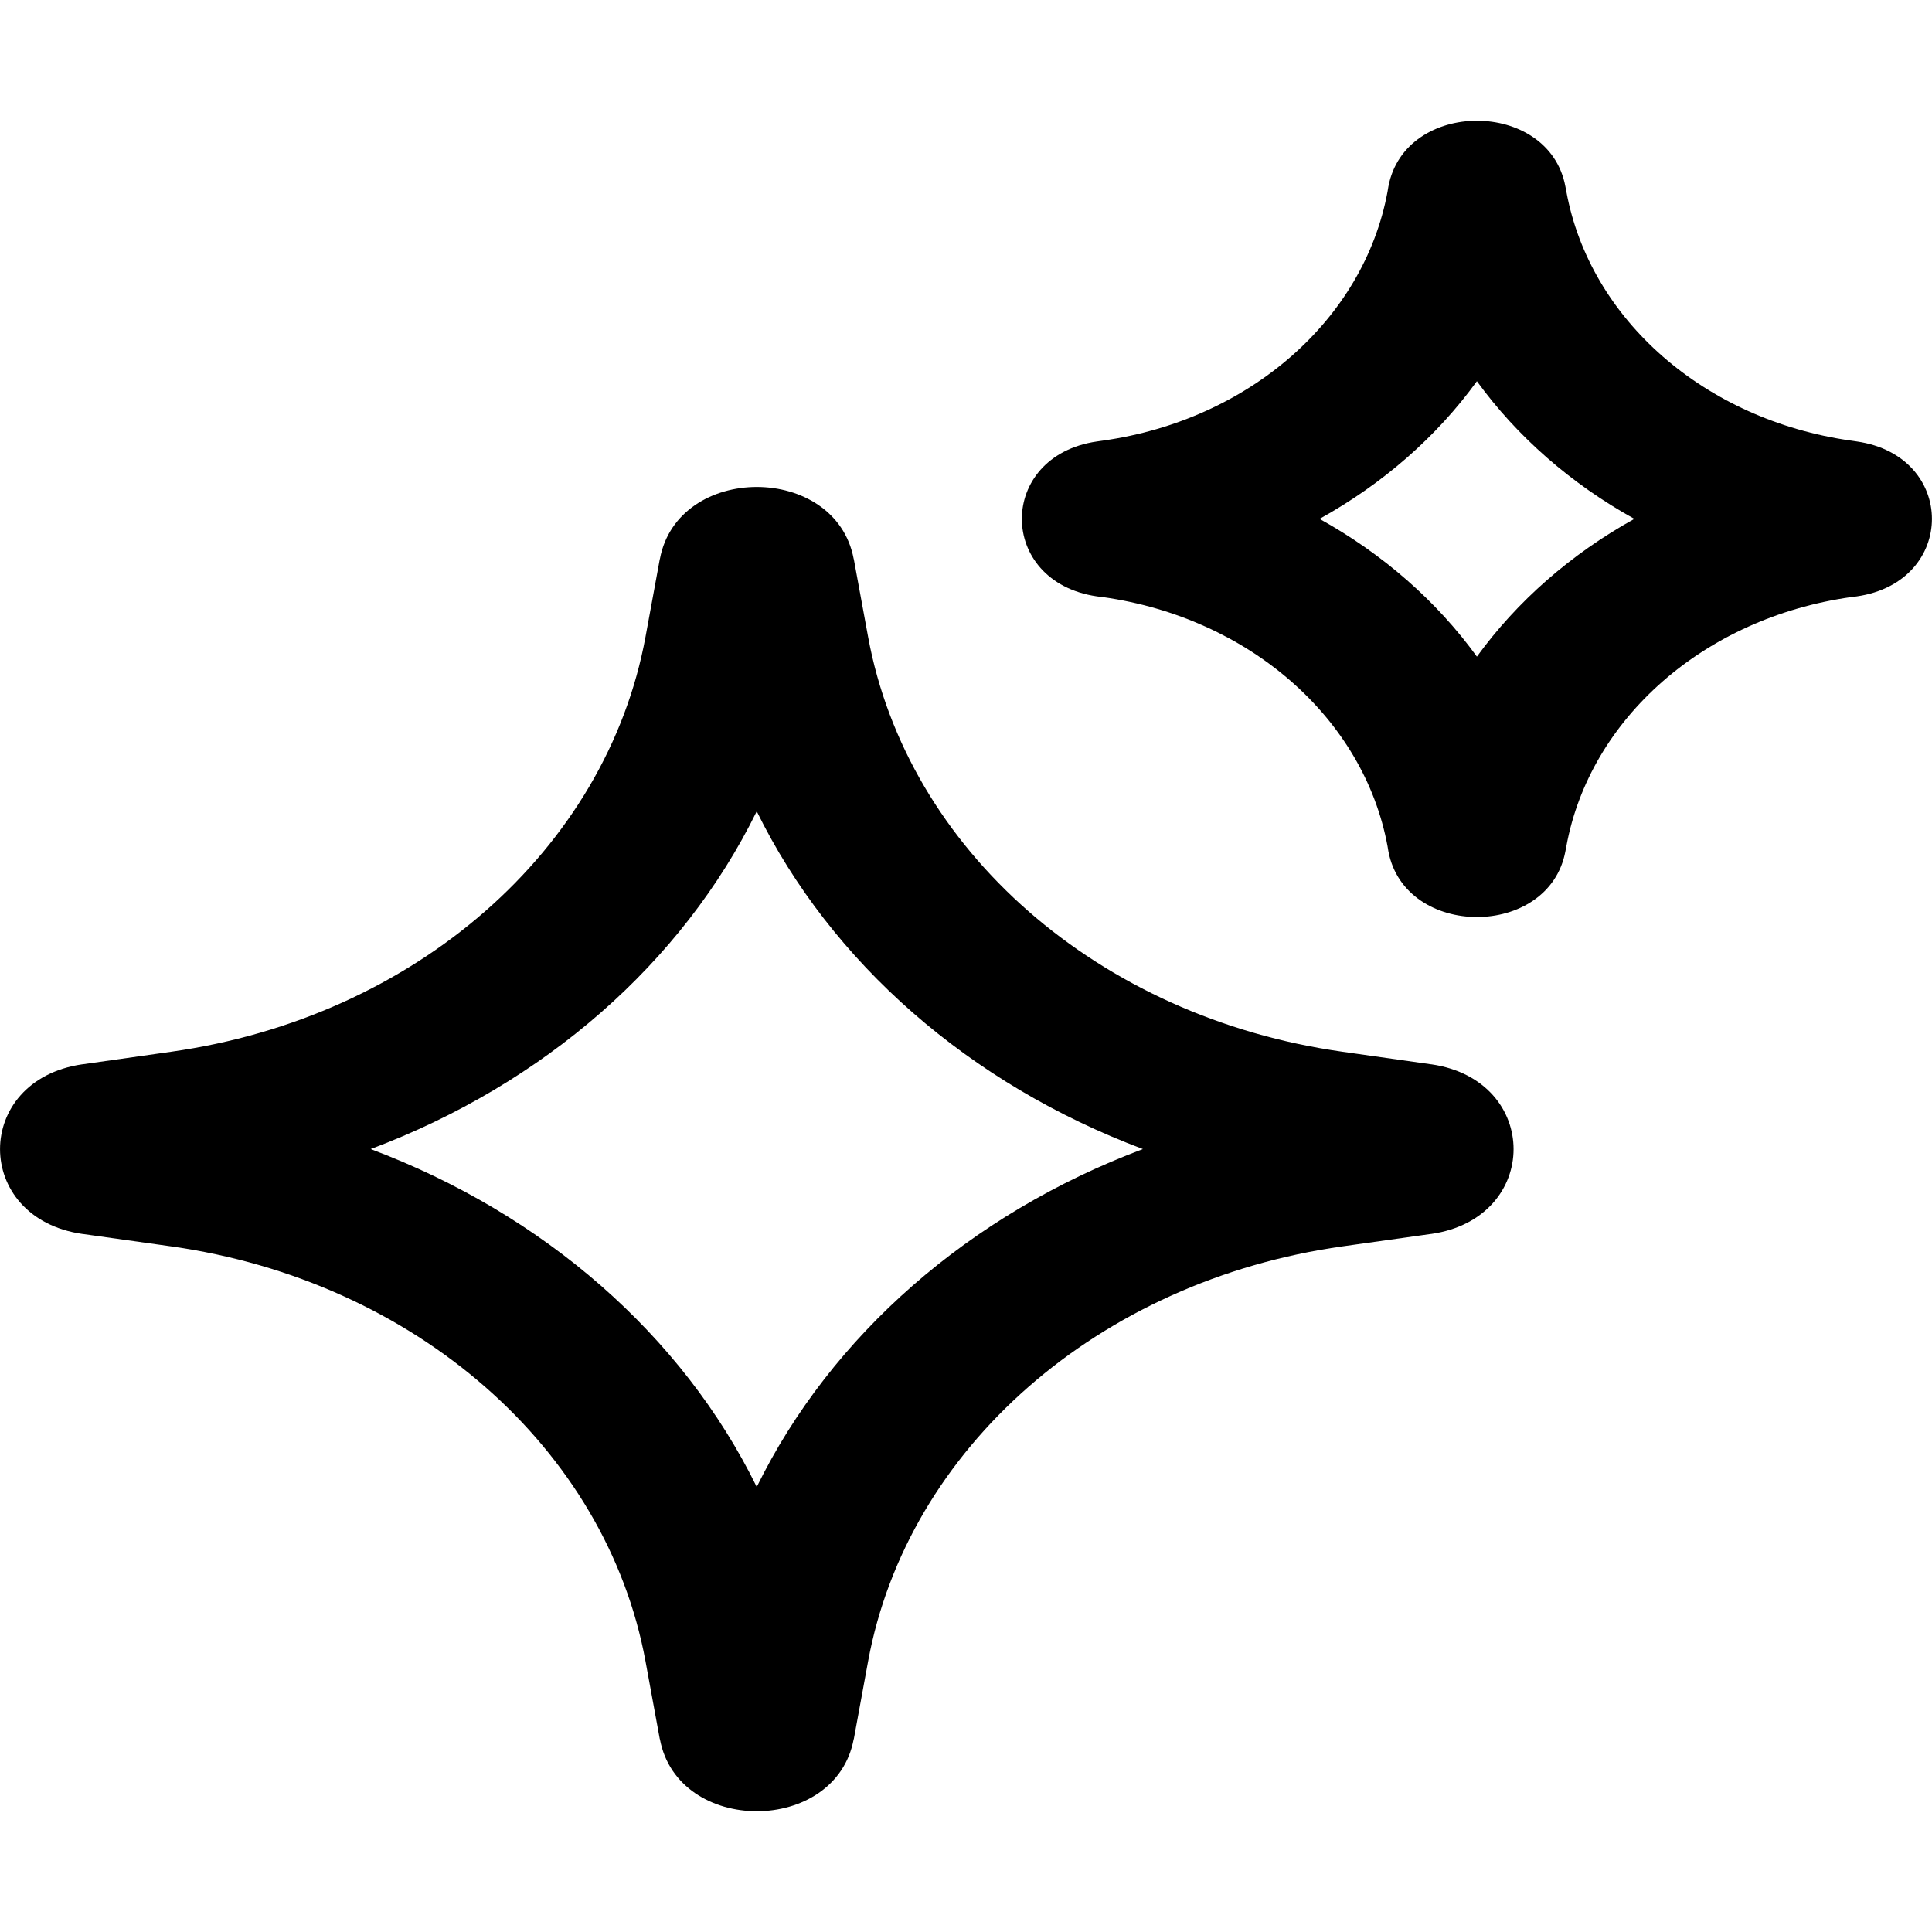
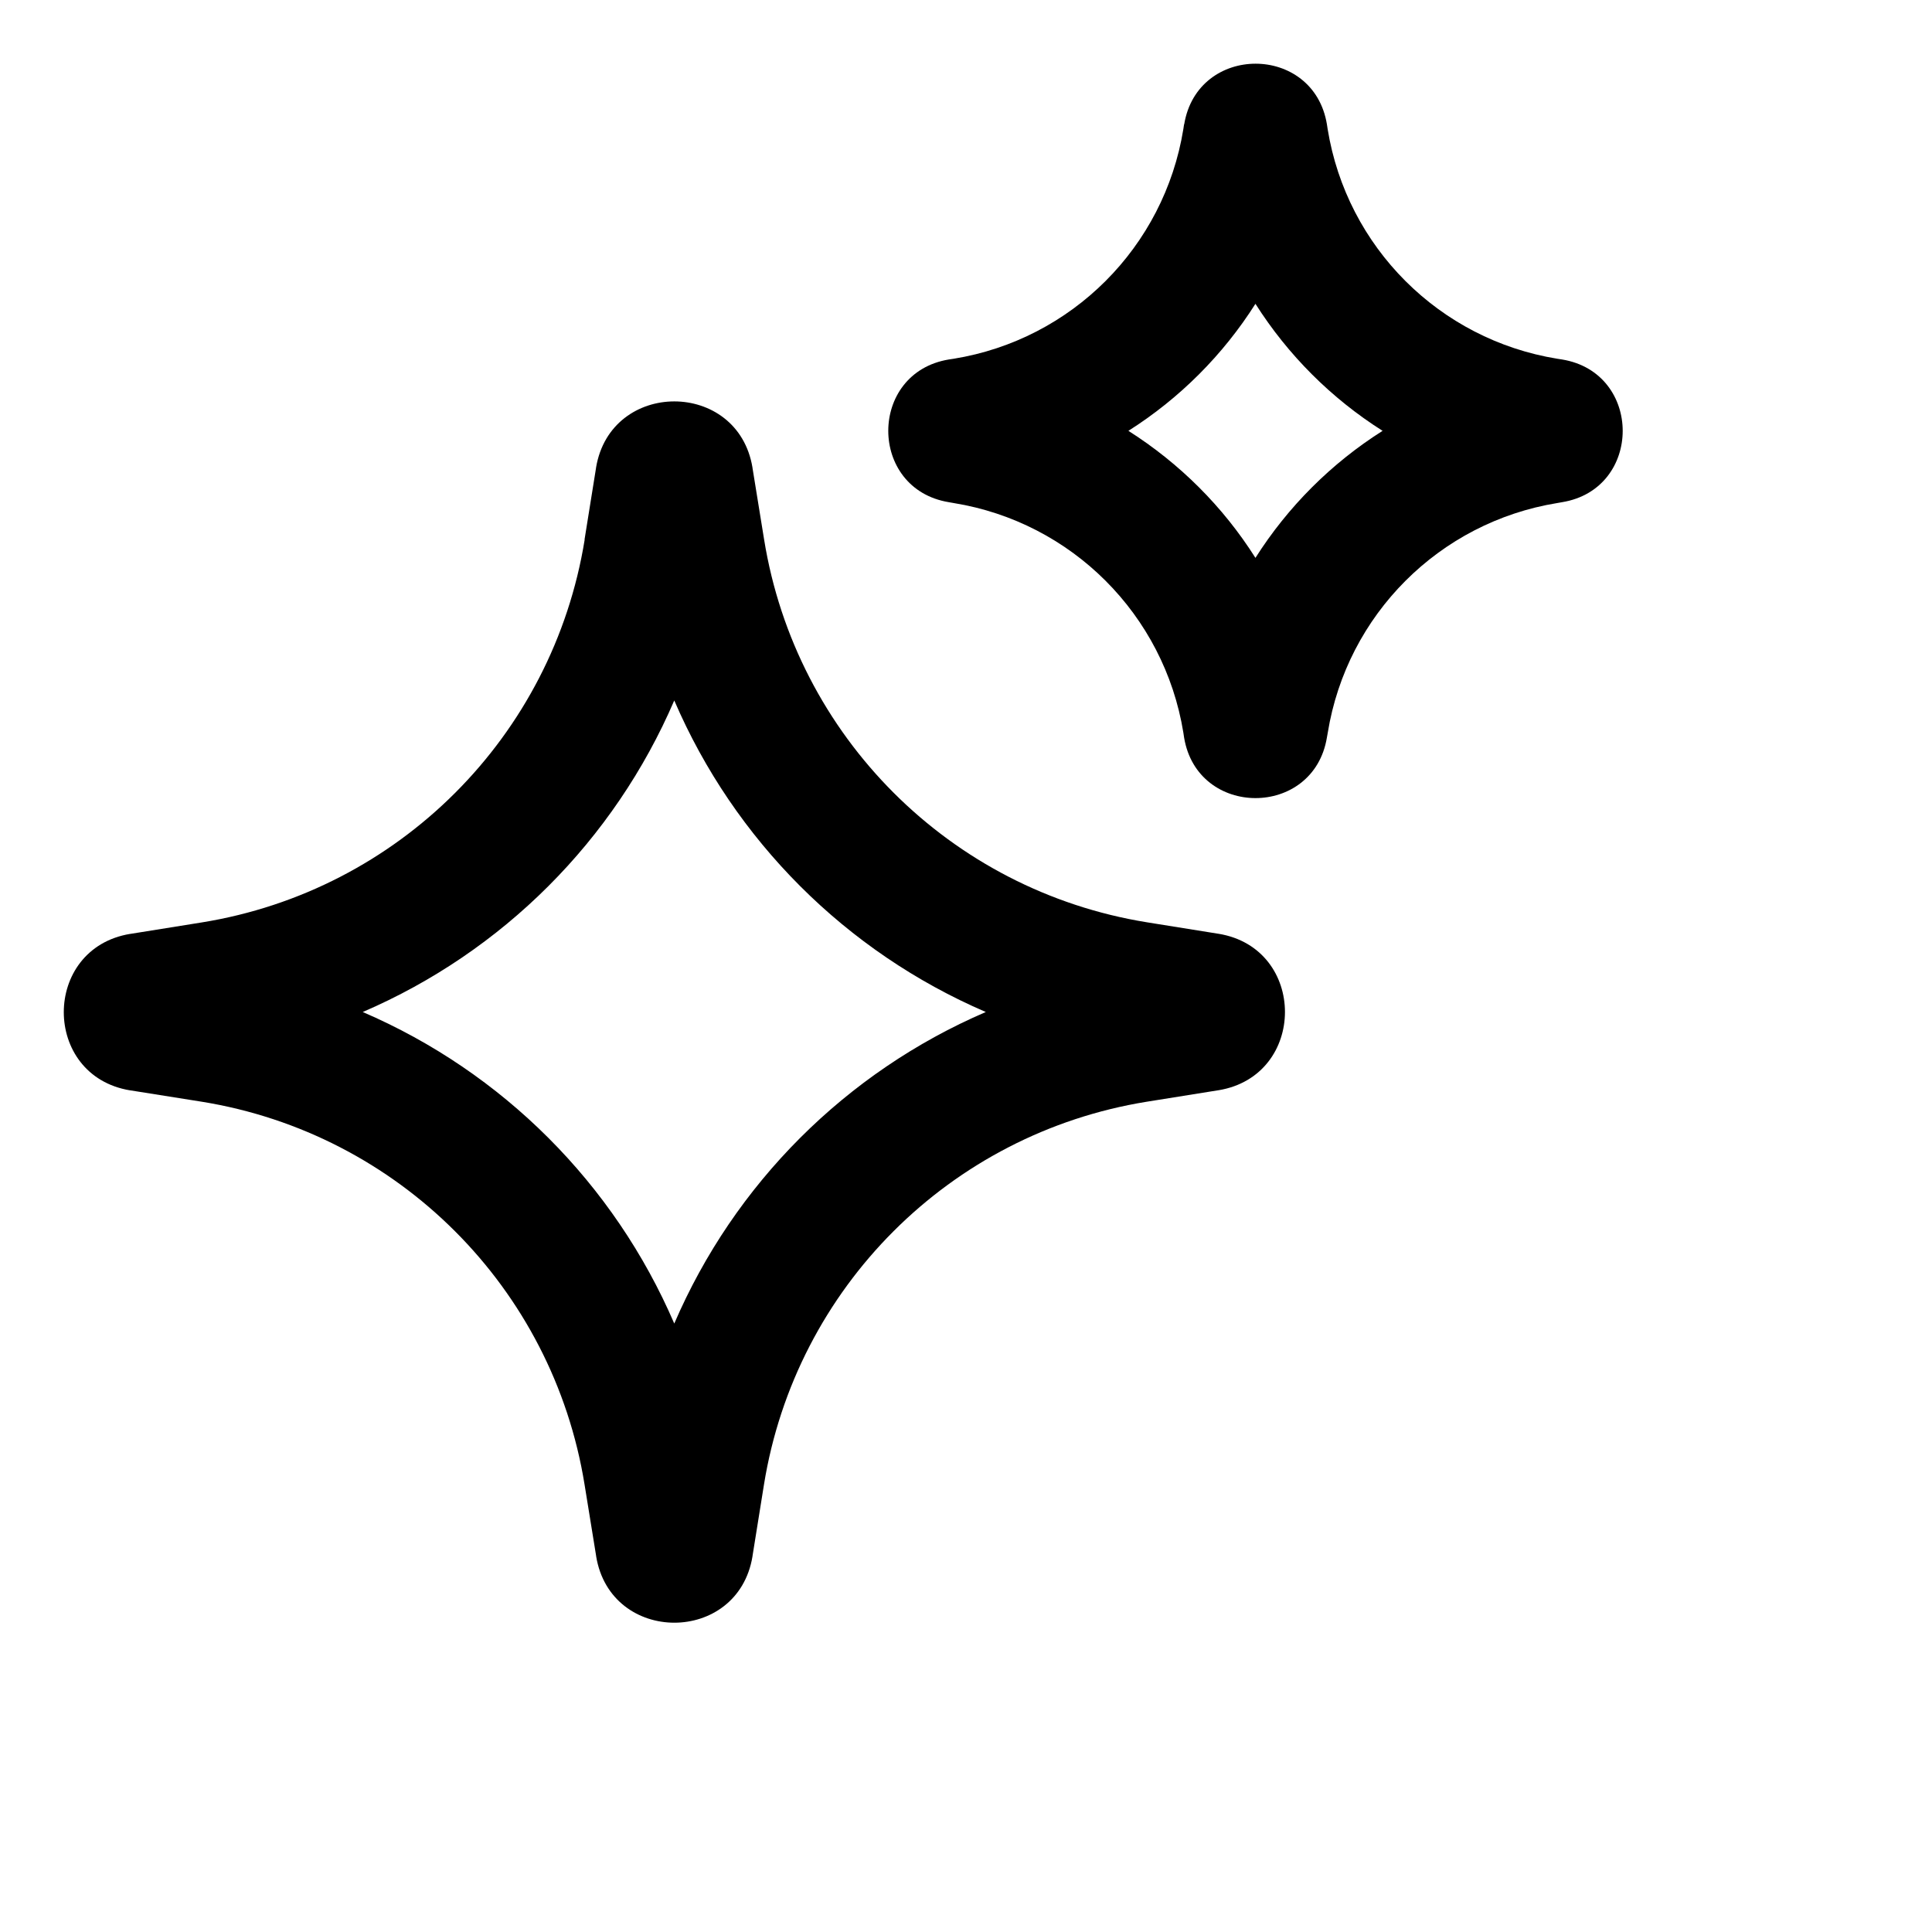
- <svg xmlns="http://www.w3.org/2000/svg" width="16" height="16" viewBox="0 0 16 16" fill="none">
-   <path fill-rule="evenodd" clip-rule="evenodd" d="M12.231 3.157C11.899 3.616 11.453 4.006 10.928 4.297C11.453 4.588 11.899 4.979 12.231 5.438C12.564 4.979 13.01 4.588 13.535 4.297C13.01 4.006 12.564 3.616 12.231 3.157ZM11.498 1.545C11.635 0.818 12.828 0.818 12.964 1.545L12.972 1.587C13.167 2.647 14.118 3.478 15.329 3.649L15.33 3.649L15.377 3.656C16.207 3.775 16.207 4.819 15.377 4.939L15.329 4.945C14.118 5.116 13.167 5.948 12.972 7.008L12.964 7.05C12.828 7.776 11.635 7.776 11.498 7.05L11.491 7.008C11.295 5.948 10.345 5.116 9.134 4.945L9.085 4.939C8.255 4.819 8.255 3.775 9.085 3.656L9.134 3.649C10.345 3.478 11.295 2.647 11.491 1.587L11.498 1.545ZM5.346 5.273L5.464 4.631L5.465 4.629C5.614 3.834 6.921 3.834 7.07 4.629L7.071 4.631L7.189 5.273C7.514 7.04 9.098 8.425 11.117 8.71C11.117 8.71 11.117 8.71 11.117 8.71L11.851 8.814L11.853 8.814C12.762 8.945 12.762 10.088 11.853 10.219L11.851 10.219L11.117 10.322C11.117 10.322 11.117 10.322 11.117 10.322C9.098 10.607 7.514 11.993 7.189 13.759C7.189 13.759 7.189 13.759 7.189 13.759L7.071 14.402L7.07 14.403C6.921 15.199 5.614 15.199 5.465 14.403L5.464 14.402L5.346 13.759C5.346 13.759 5.346 13.759 5.346 13.759C5.021 11.993 3.437 10.607 1.418 10.322C1.418 10.322 1.418 10.322 1.418 10.322L0.684 10.219L0.682 10.219C-0.227 10.088 -0.227 8.945 0.682 8.814L0.684 8.814L1.418 8.71C1.418 8.71 1.418 8.71 1.418 8.71C3.437 8.425 5.021 7.04 5.346 5.273ZM6.267 6.719C5.651 7.974 4.505 8.977 3.07 9.516C4.505 10.055 5.651 11.059 6.267 12.314C6.883 11.059 8.03 10.055 9.465 9.516C8.03 8.977 6.883 7.974 6.267 6.719Z" fill="currentColor" />
+ <svg xmlns="http://www.w3.org/2000/svg" width="16" height="16" viewBox="0 0 16 16">
+   <path fill-rule="evenodd" d="M10.397 2.516a3.4 3.4 0 0 1-1.052 1.052c.424.269.784.628 1.052 1.052a3.4 3.4 0 0 1 1.053-1.052 3.4 3.4 0 0 1-1.053-1.052m-.59-1.486c.11-.67 1.072-.67 1.182 0l.006.039a2.3 2.3 0 0 0 1.902 1.902l.039.006c.67.11.67 1.073 0 1.182l-.04.007a2.3 2.3 0 0 0-1.9 1.902l-.007.039c-.11.67-1.073.67-1.183 0l-.006-.04a2.3 2.3 0 0 0-1.902-1.901l-.04-.007c-.669-.11-.669-1.072 0-1.182l.04-.006A2.3 2.3 0 0 0 9.8 1.069l.006-.04ZM4.841 4.468l.095-.592v-.002c.121-.733 1.176-.733 1.296 0v.002l.096.592a3.83 3.83 0 0 0 3.17 3.17l.592.095h.001c.734.12.734 1.175 0 1.296h-.001l-.593.095a3.83 3.83 0 0 0-3.17 3.17l-.095.592v.002c-.12.734-1.175.734-1.295 0v-.002l-.096-.592a3.83 3.83 0 0 0-3.17-3.17L1.08 9.03h-.002c-.733-.12-.733-1.175 0-1.296h.002l.592-.095a3.83 3.83 0 0 0 3.17-3.17Zm.743 1.333a4.93 4.93 0 0 1-2.58 2.58 4.93 4.93 0 0 1 2.58 2.58 4.93 4.93 0 0 1 2.58-2.58 4.93 4.93 0 0 1-2.58-2.58" />
</svg>
